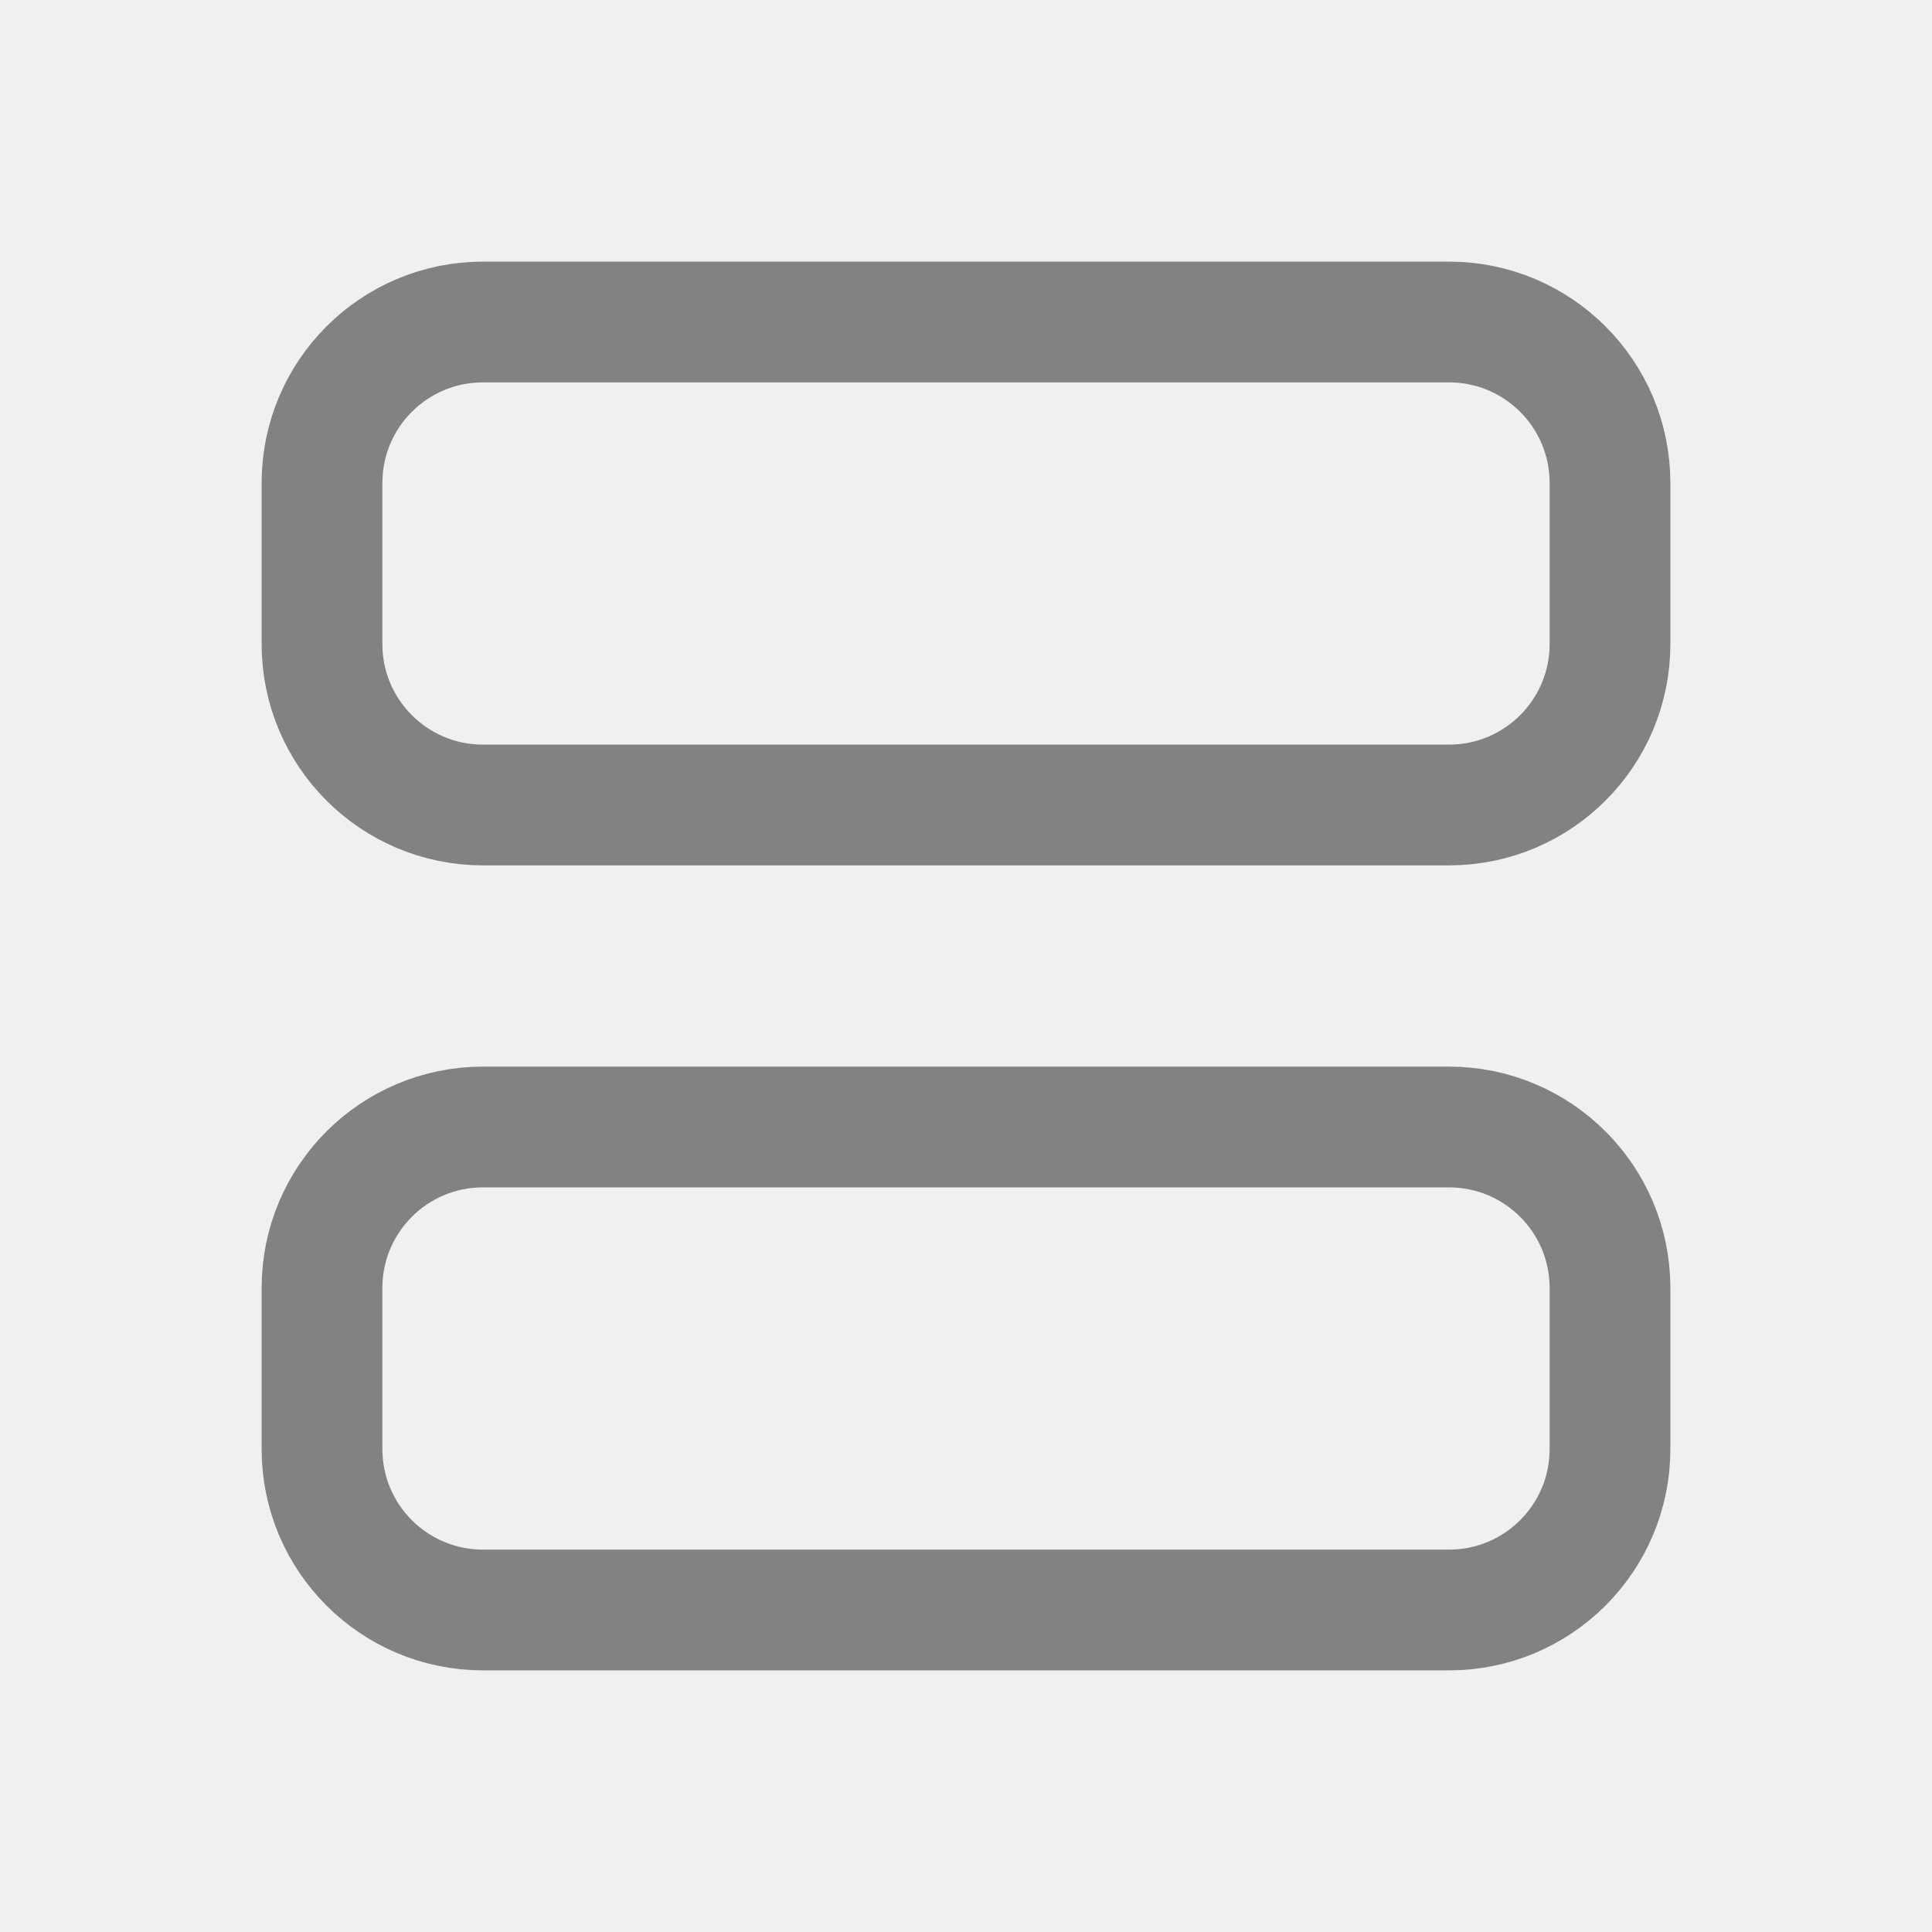
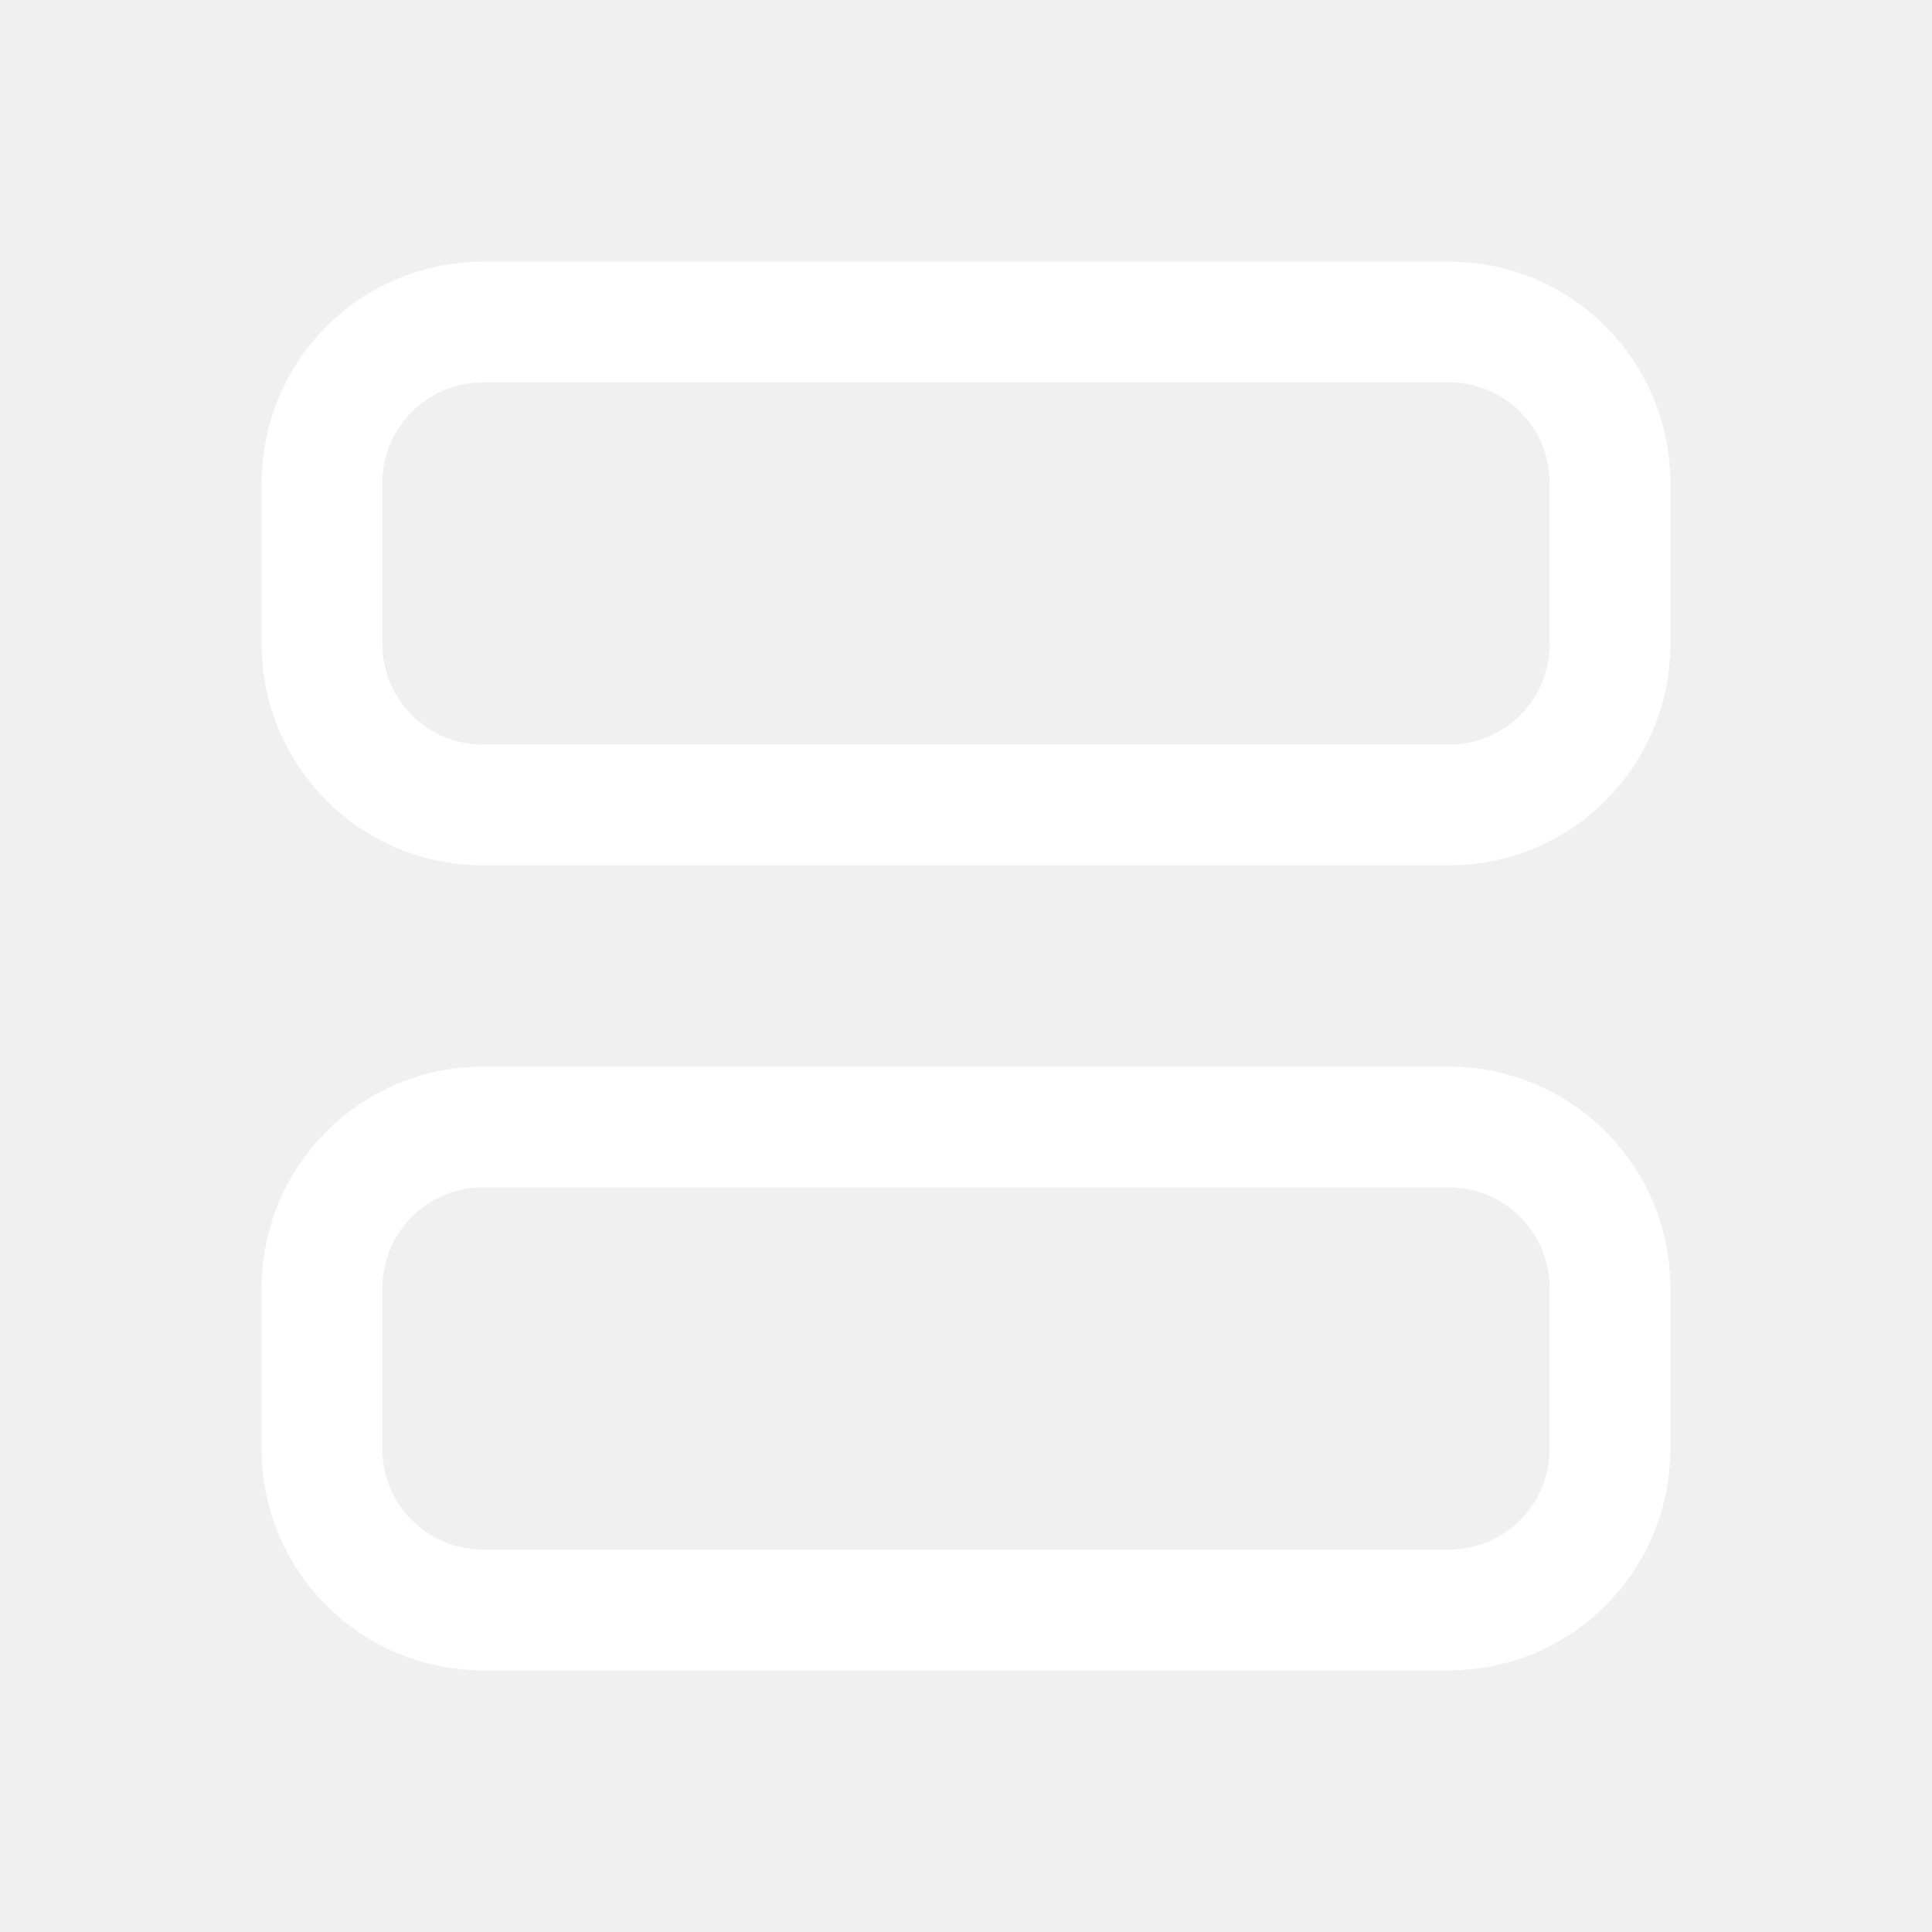
<svg xmlns="http://www.w3.org/2000/svg" width="24" height="24" viewBox="0 0 24 24" fill="none">
  <g clip-path="url(#clip0_1135_6950)">
-     <path d="M18 4H6C4.895 4 4 4.895 4 6V8C4 9.105 4.895 10 6 10H18C19.105 10 20 9.105 20 8V6C20 4.895 19.105 4 18 4Z" stroke="#828282" stroke-width="1.5" stroke-linecap="round" stroke-linejoin="round" />
-     <path d="M18 14H6C4.895 14 4 14.895 4 16V18C4 19.105 4.895 20 6 20H18C19.105 20 20 19.105 20 18V16C20 14.895 19.105 14 18 14Z" stroke="#828282" stroke-width="1.5" stroke-linecap="round" stroke-linejoin="round" />
+     <path d="M18 4H6C4.895 4 4 4.895 4 6V8C4 9.105 4.895 10 6 10H18C19.105 10 20 9.105 20 8V6C20 4.895 19.105 4 18 4Z" stroke="white" stroke-width="1.5" stroke-linecap="round" stroke-linejoin="round" />
+     <path d="M18 14H6C4.895 14 4 14.895 4 16V18C4 19.105 4.895 20 6 20H18C19.105 20 20 19.105 20 18V16C20 14.895 19.105 14 18 14Z" stroke="white" stroke-width="1.5" stroke-linecap="round" stroke-linejoin="round" />
  </g>
  <defs>
    <clipPath id="clip0_1135_6950">
      <rect width="24" height="24" fill="white" />
    </clipPath>
  </defs>
</svg>
